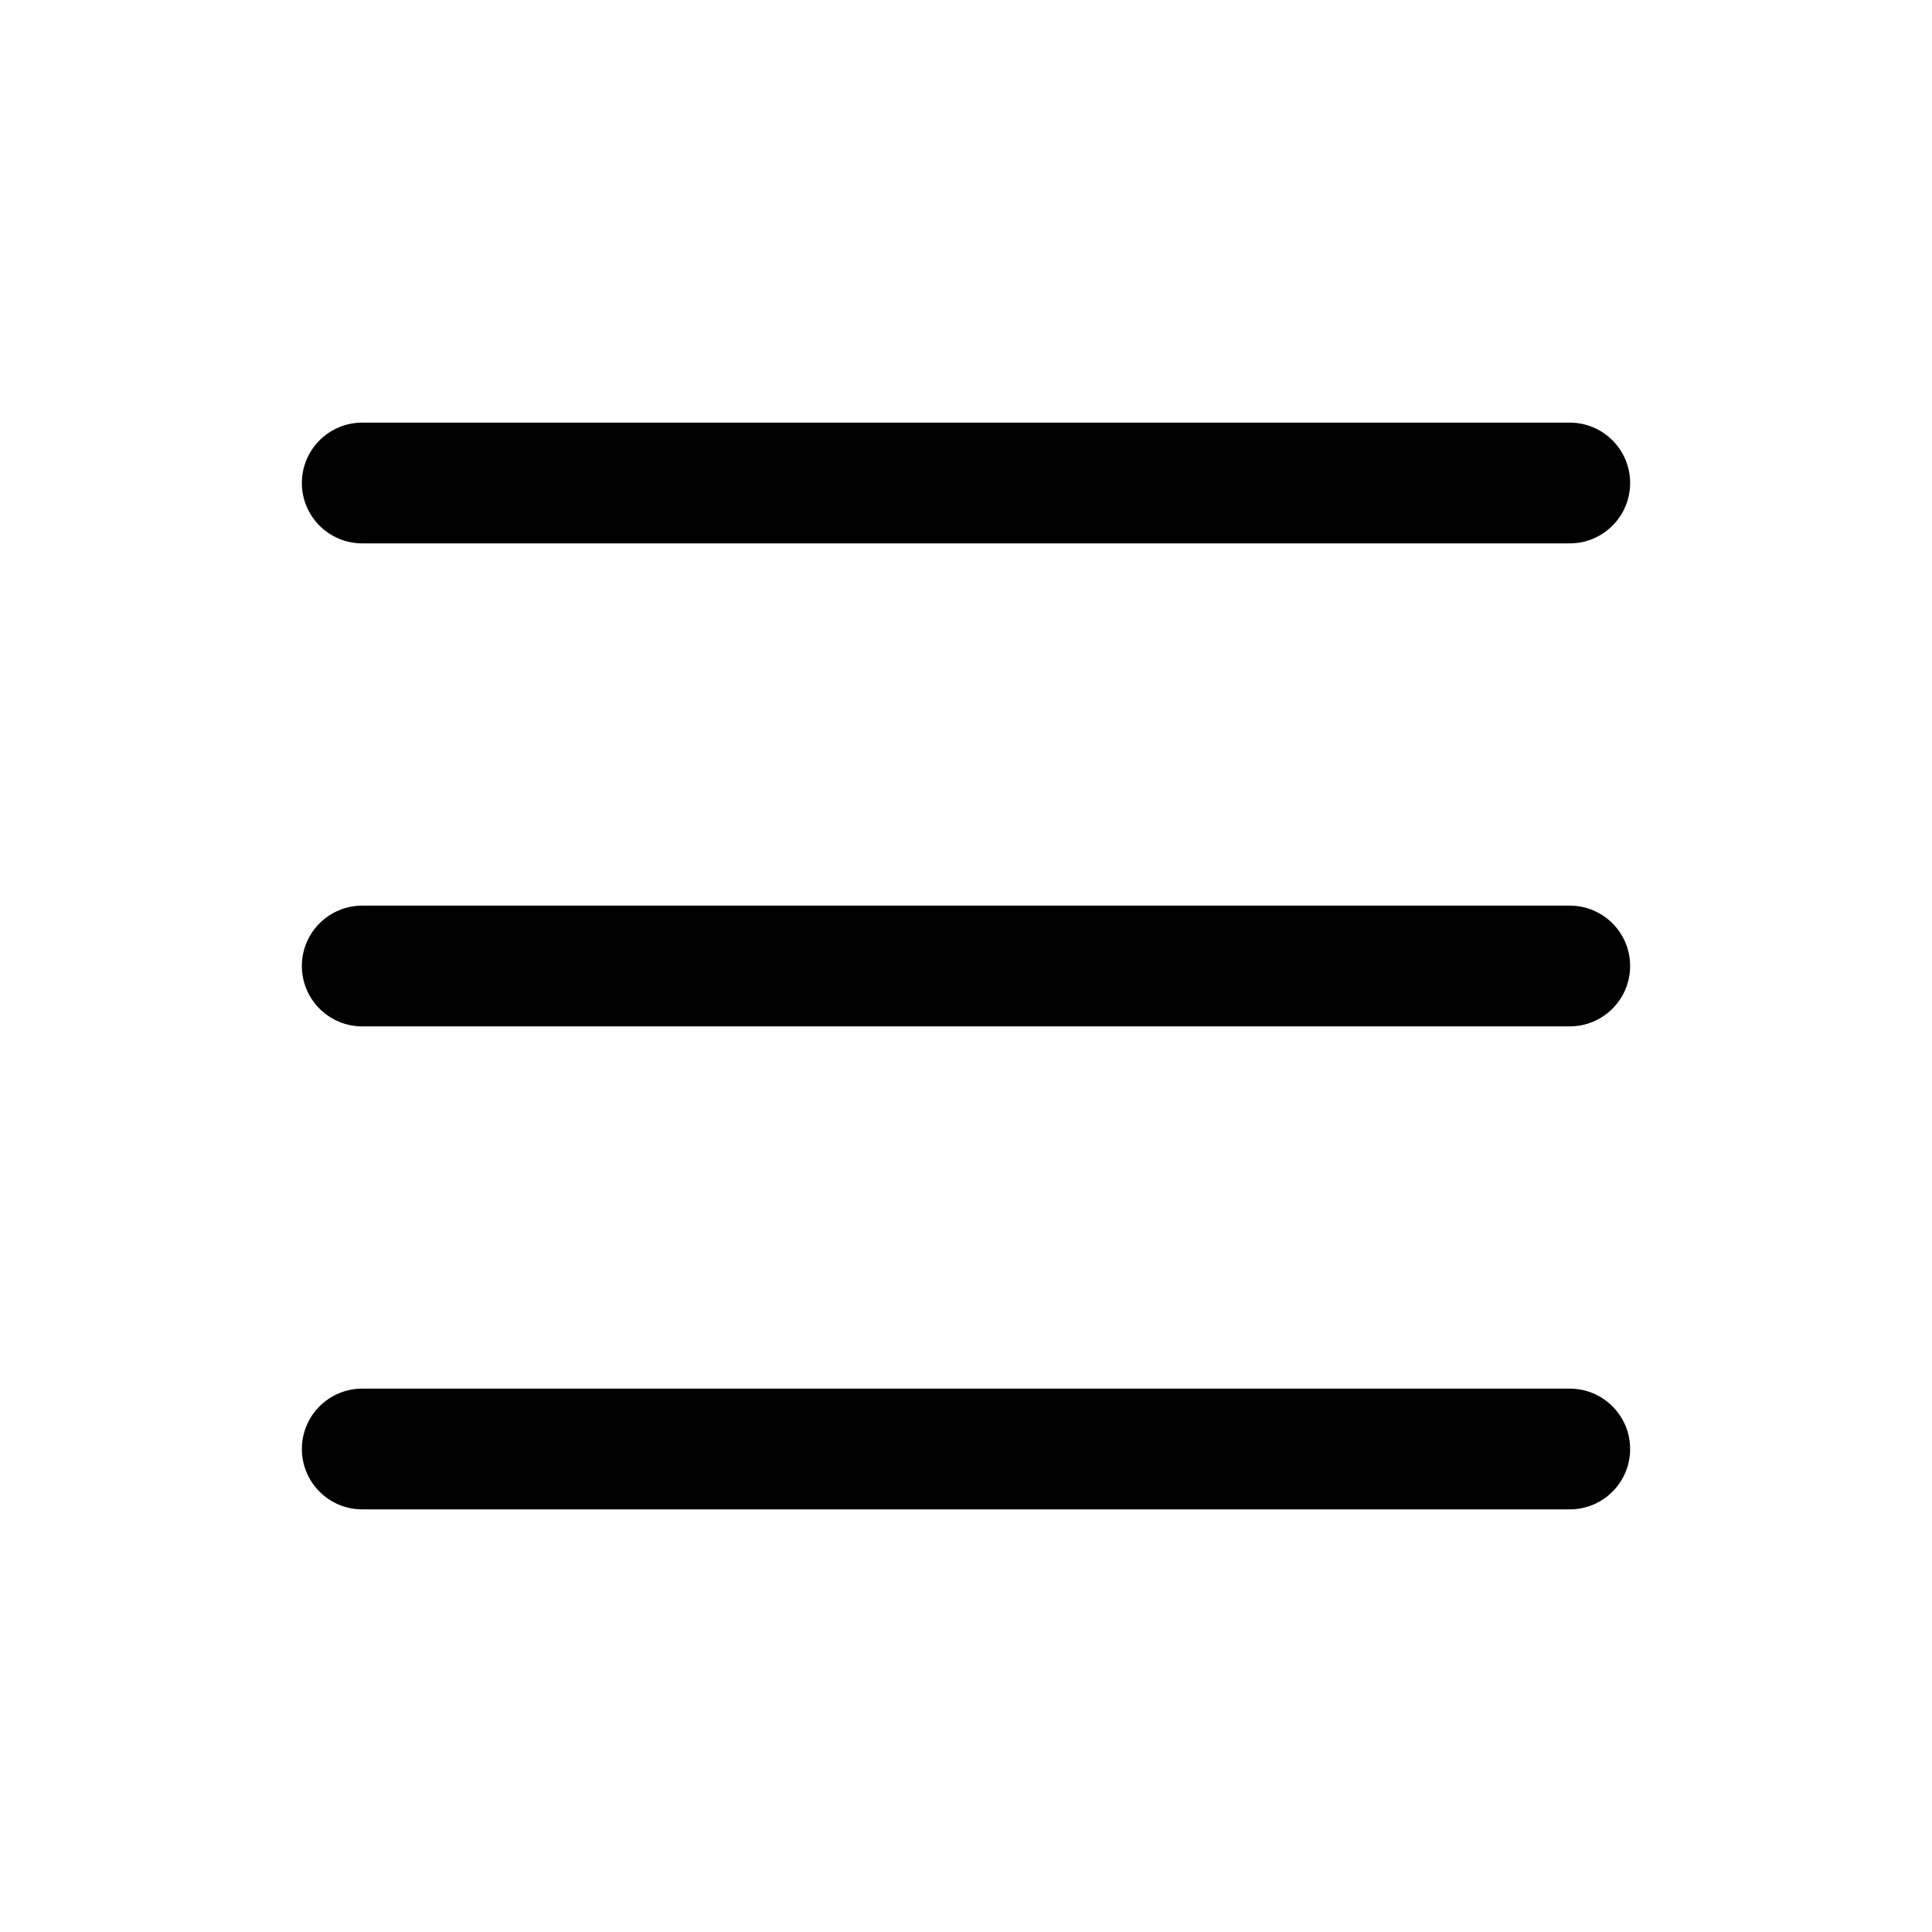
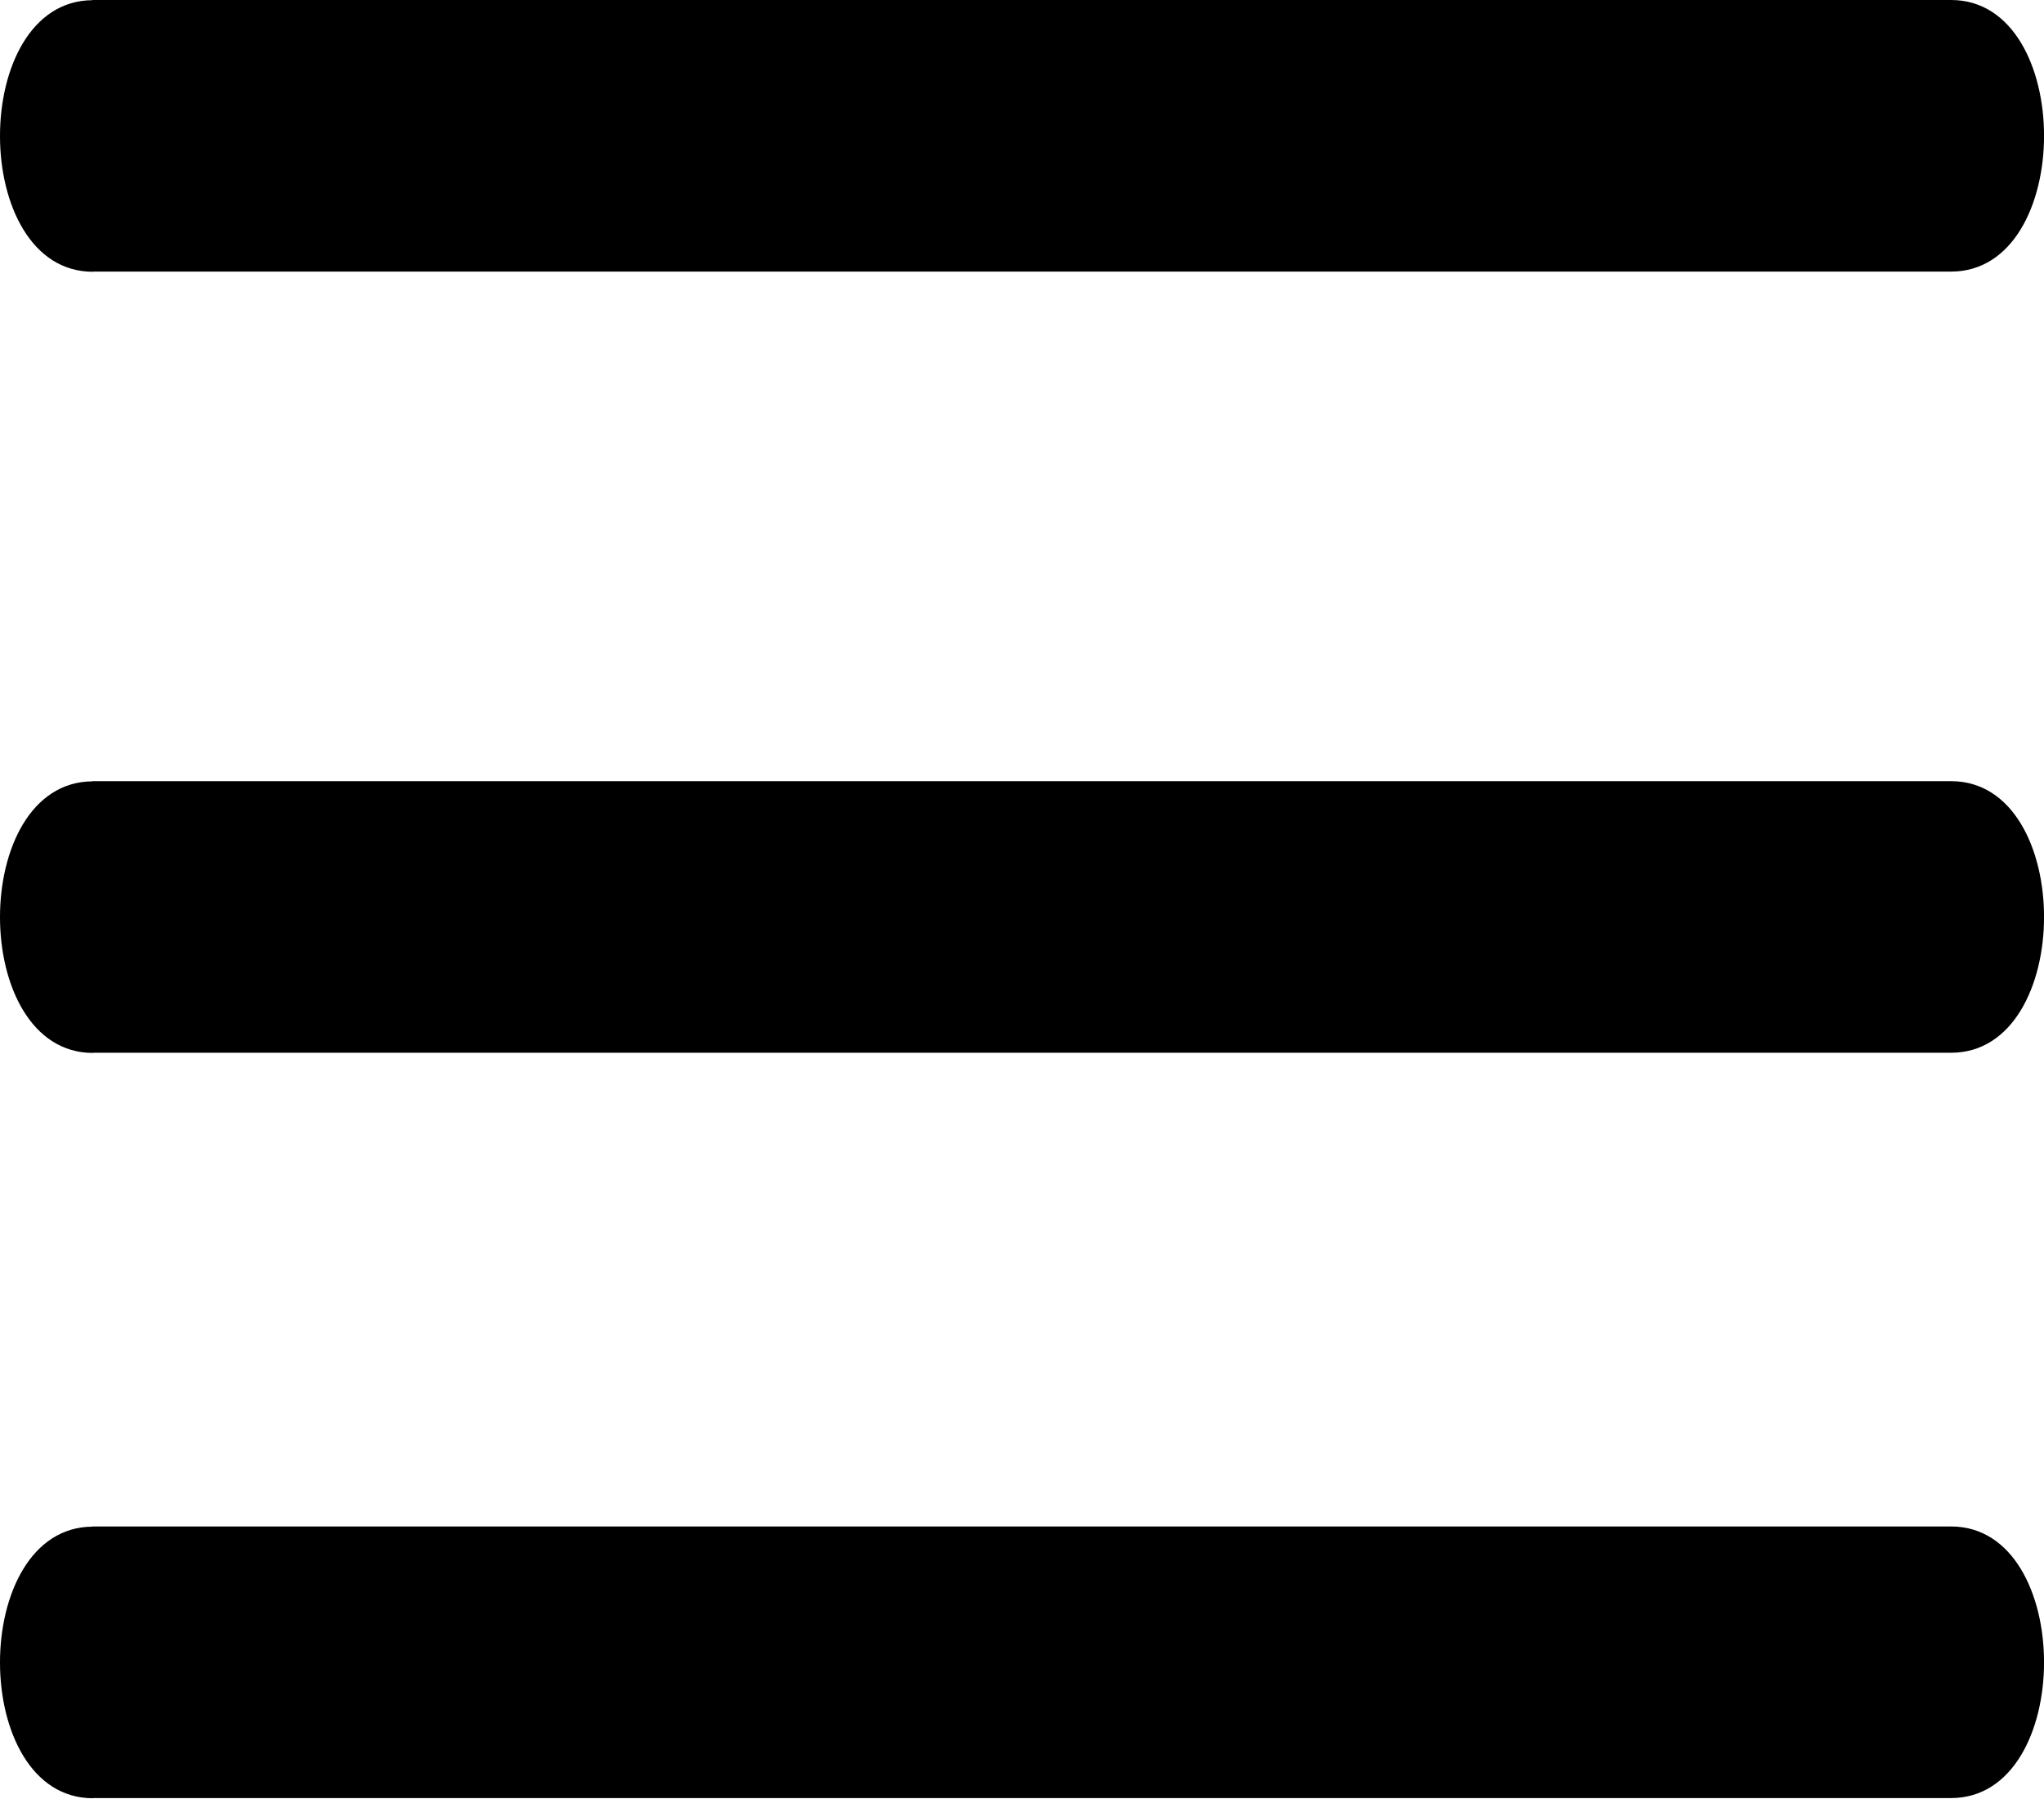
- <svg xmlns="http://www.w3.org/2000/svg" width="16" height="16" fill="currentColor" class="bi bi-list" viewBox="0 0 16 16">
-   <path fill-rule="evenodd" d="M2.5 12a.5.5 0 0 1 .5-.5h10a.5.5 0 0 1 0 1H3a.5.5 0 0 1-.5-.5m0-4a.5.5 0 0 1 .5-.5h10a.5.5 0 0 1 0 1H3a.5.5 0 0 1-.5-.5m0-4a.5.5 0 0 1 .5-.5h10a.5.5 0 0 1 0 1H3a.5.5 0 0 1-.5-.5" />
+ <svg xmlns="http://www.w3.org/2000/svg" width="30" height="26.389" fill="currentColor" class="bi bi-list" viewBox="0 0 30 26.389" version="1.1" id="svg1">
+   <defs id="defs1" />
+   <g id="g1" transform="scale(0.8796293)">
+     <path id="path1" style="stroke-width:3.102" d="M 1.542,-9.098312e-8 V 0.003 C -0.517,0.016 -0.514,4.534 1.551,4.534 V 4.531 H 32.555 c 2.068,0 2.068,-4.531 0,-4.531 z" />
+     <path id="path5" style="stroke-width:3.102" d="m 1.542,13.032 v 0.003 c -2.059,0.013 -2.056,4.531 0.009,4.531 v -0.003 H 32.555 c 2.068,0 2.068,-4.531 0,-4.531 z" />
+     <path id="path6" style="stroke-width:3.102" d="m 1.542,25.466 v 0.003 c -2.059,0.013 -2.056,4.531 0.009,4.531 v -0.003 H 32.555 c 2.068,0 2.068,-4.531 0,-4.531 z" />
+   </g>
</svg>
